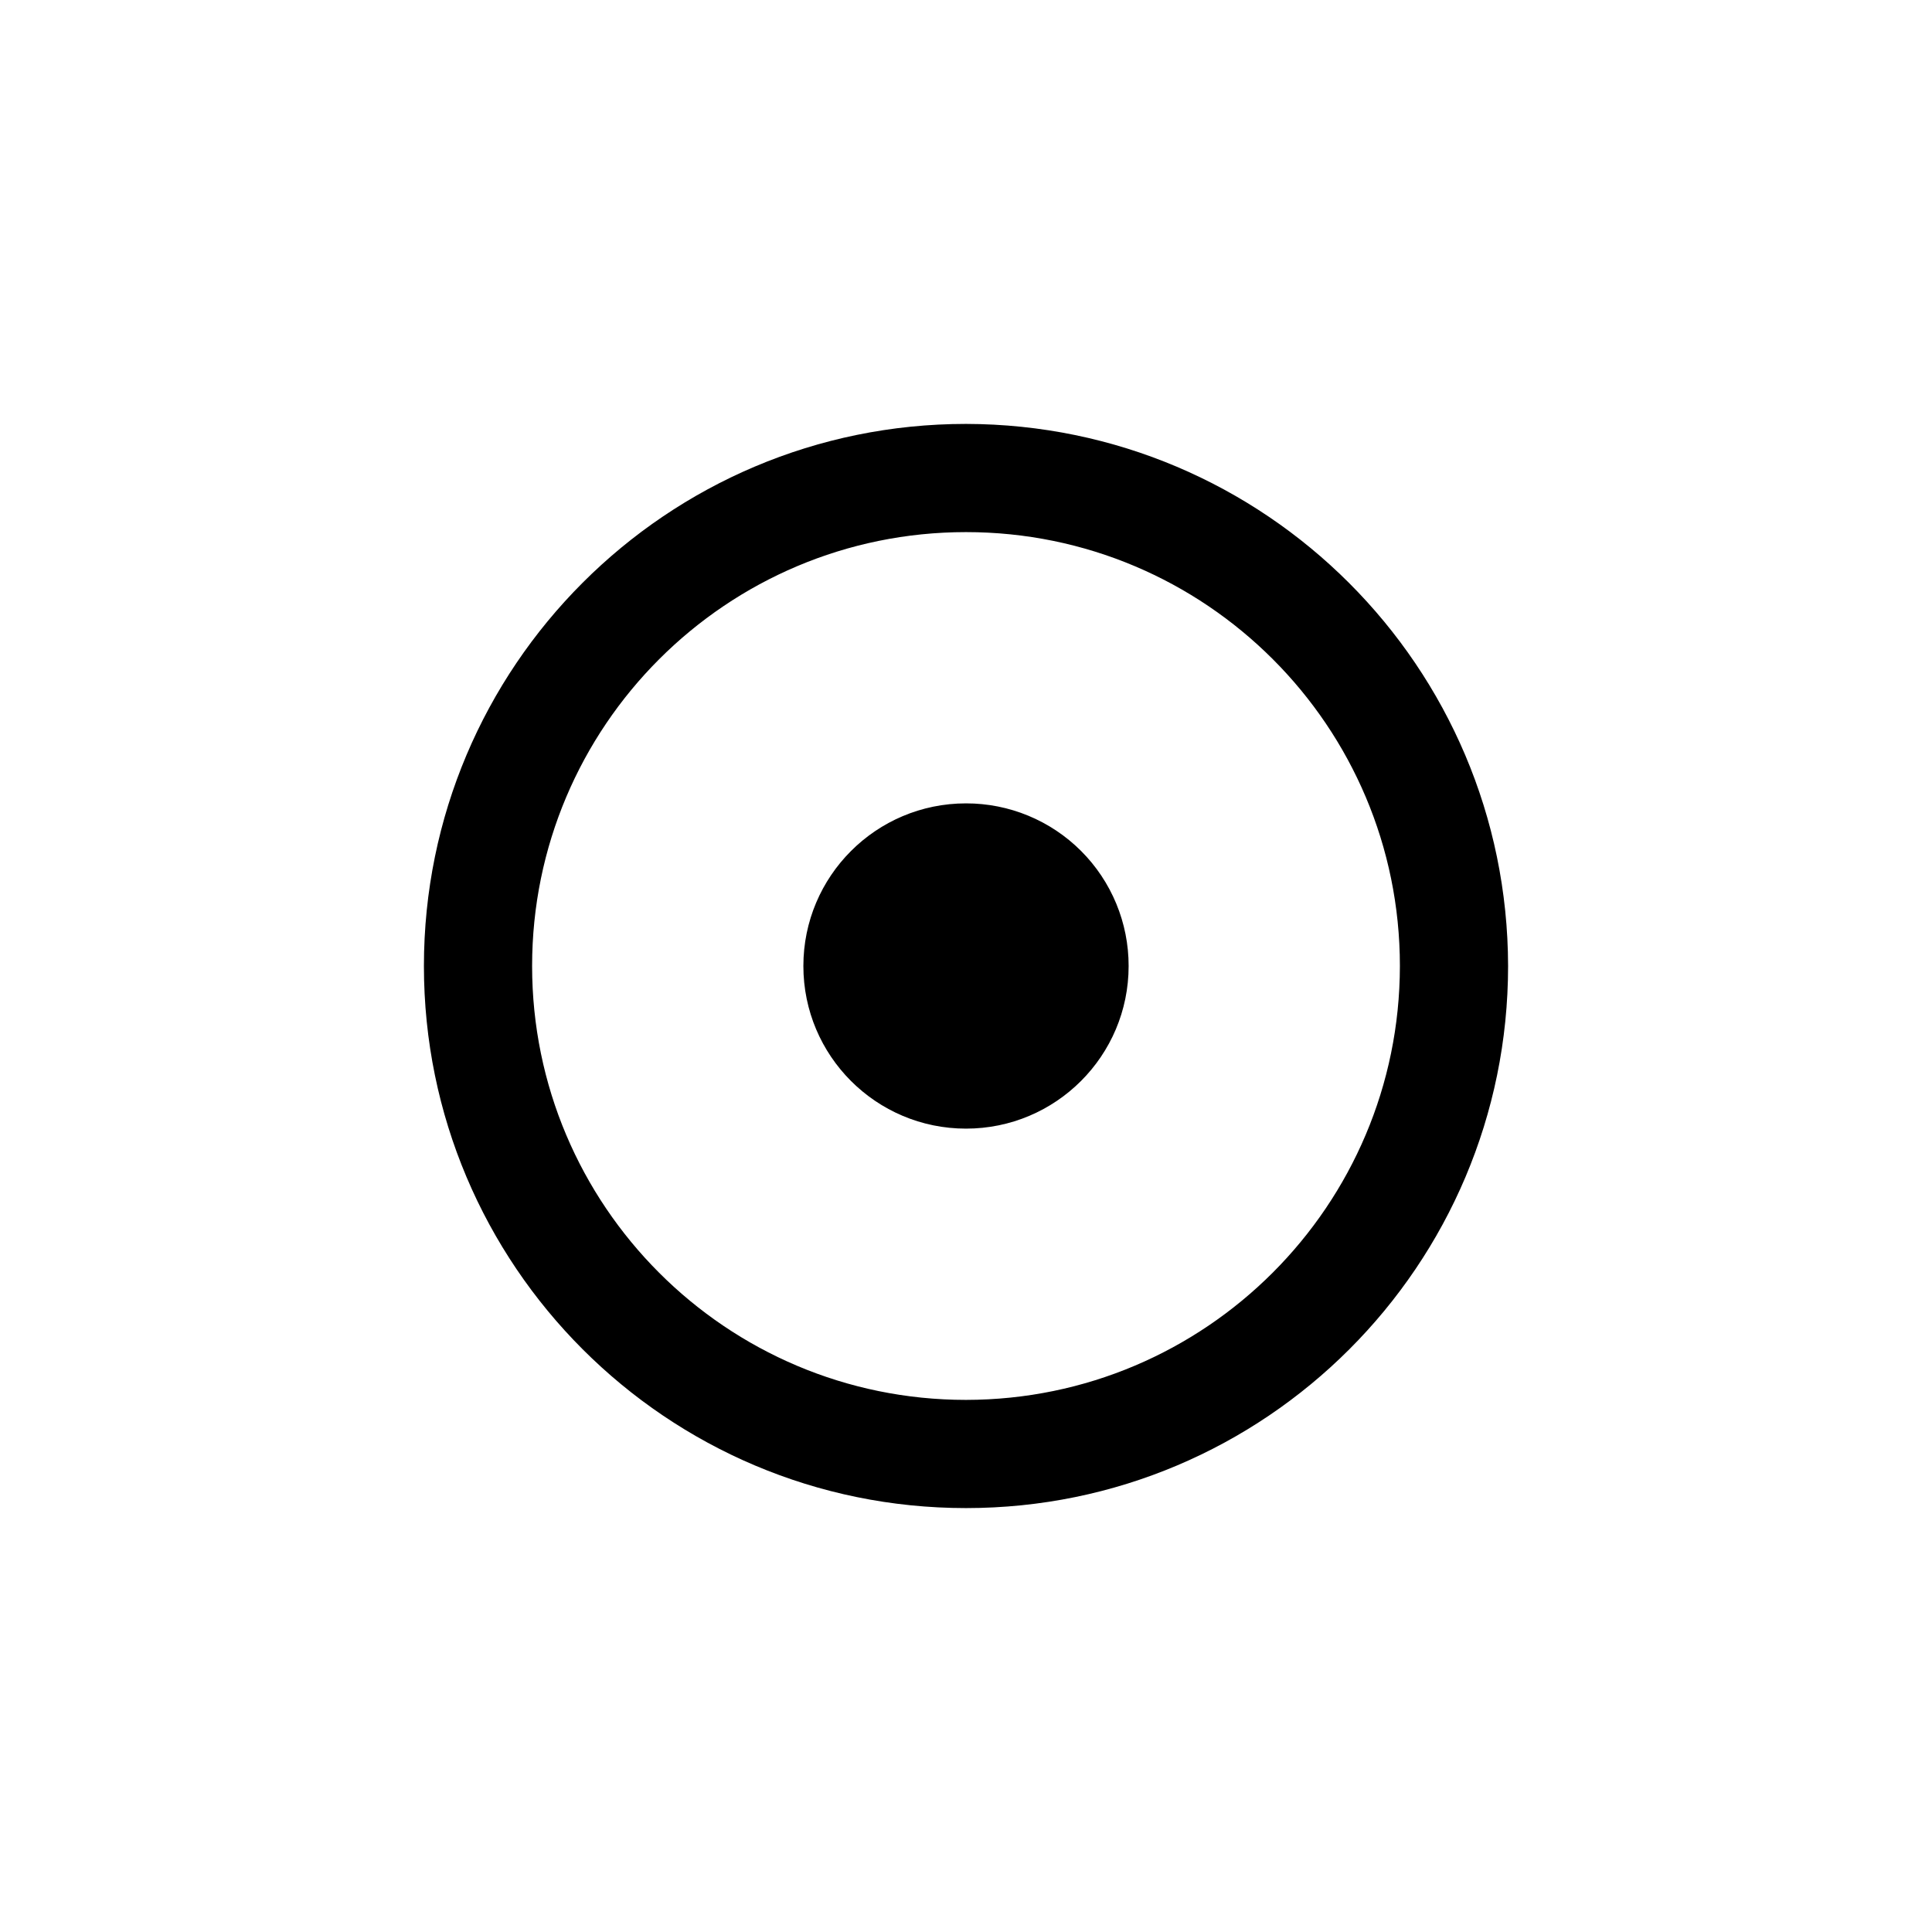
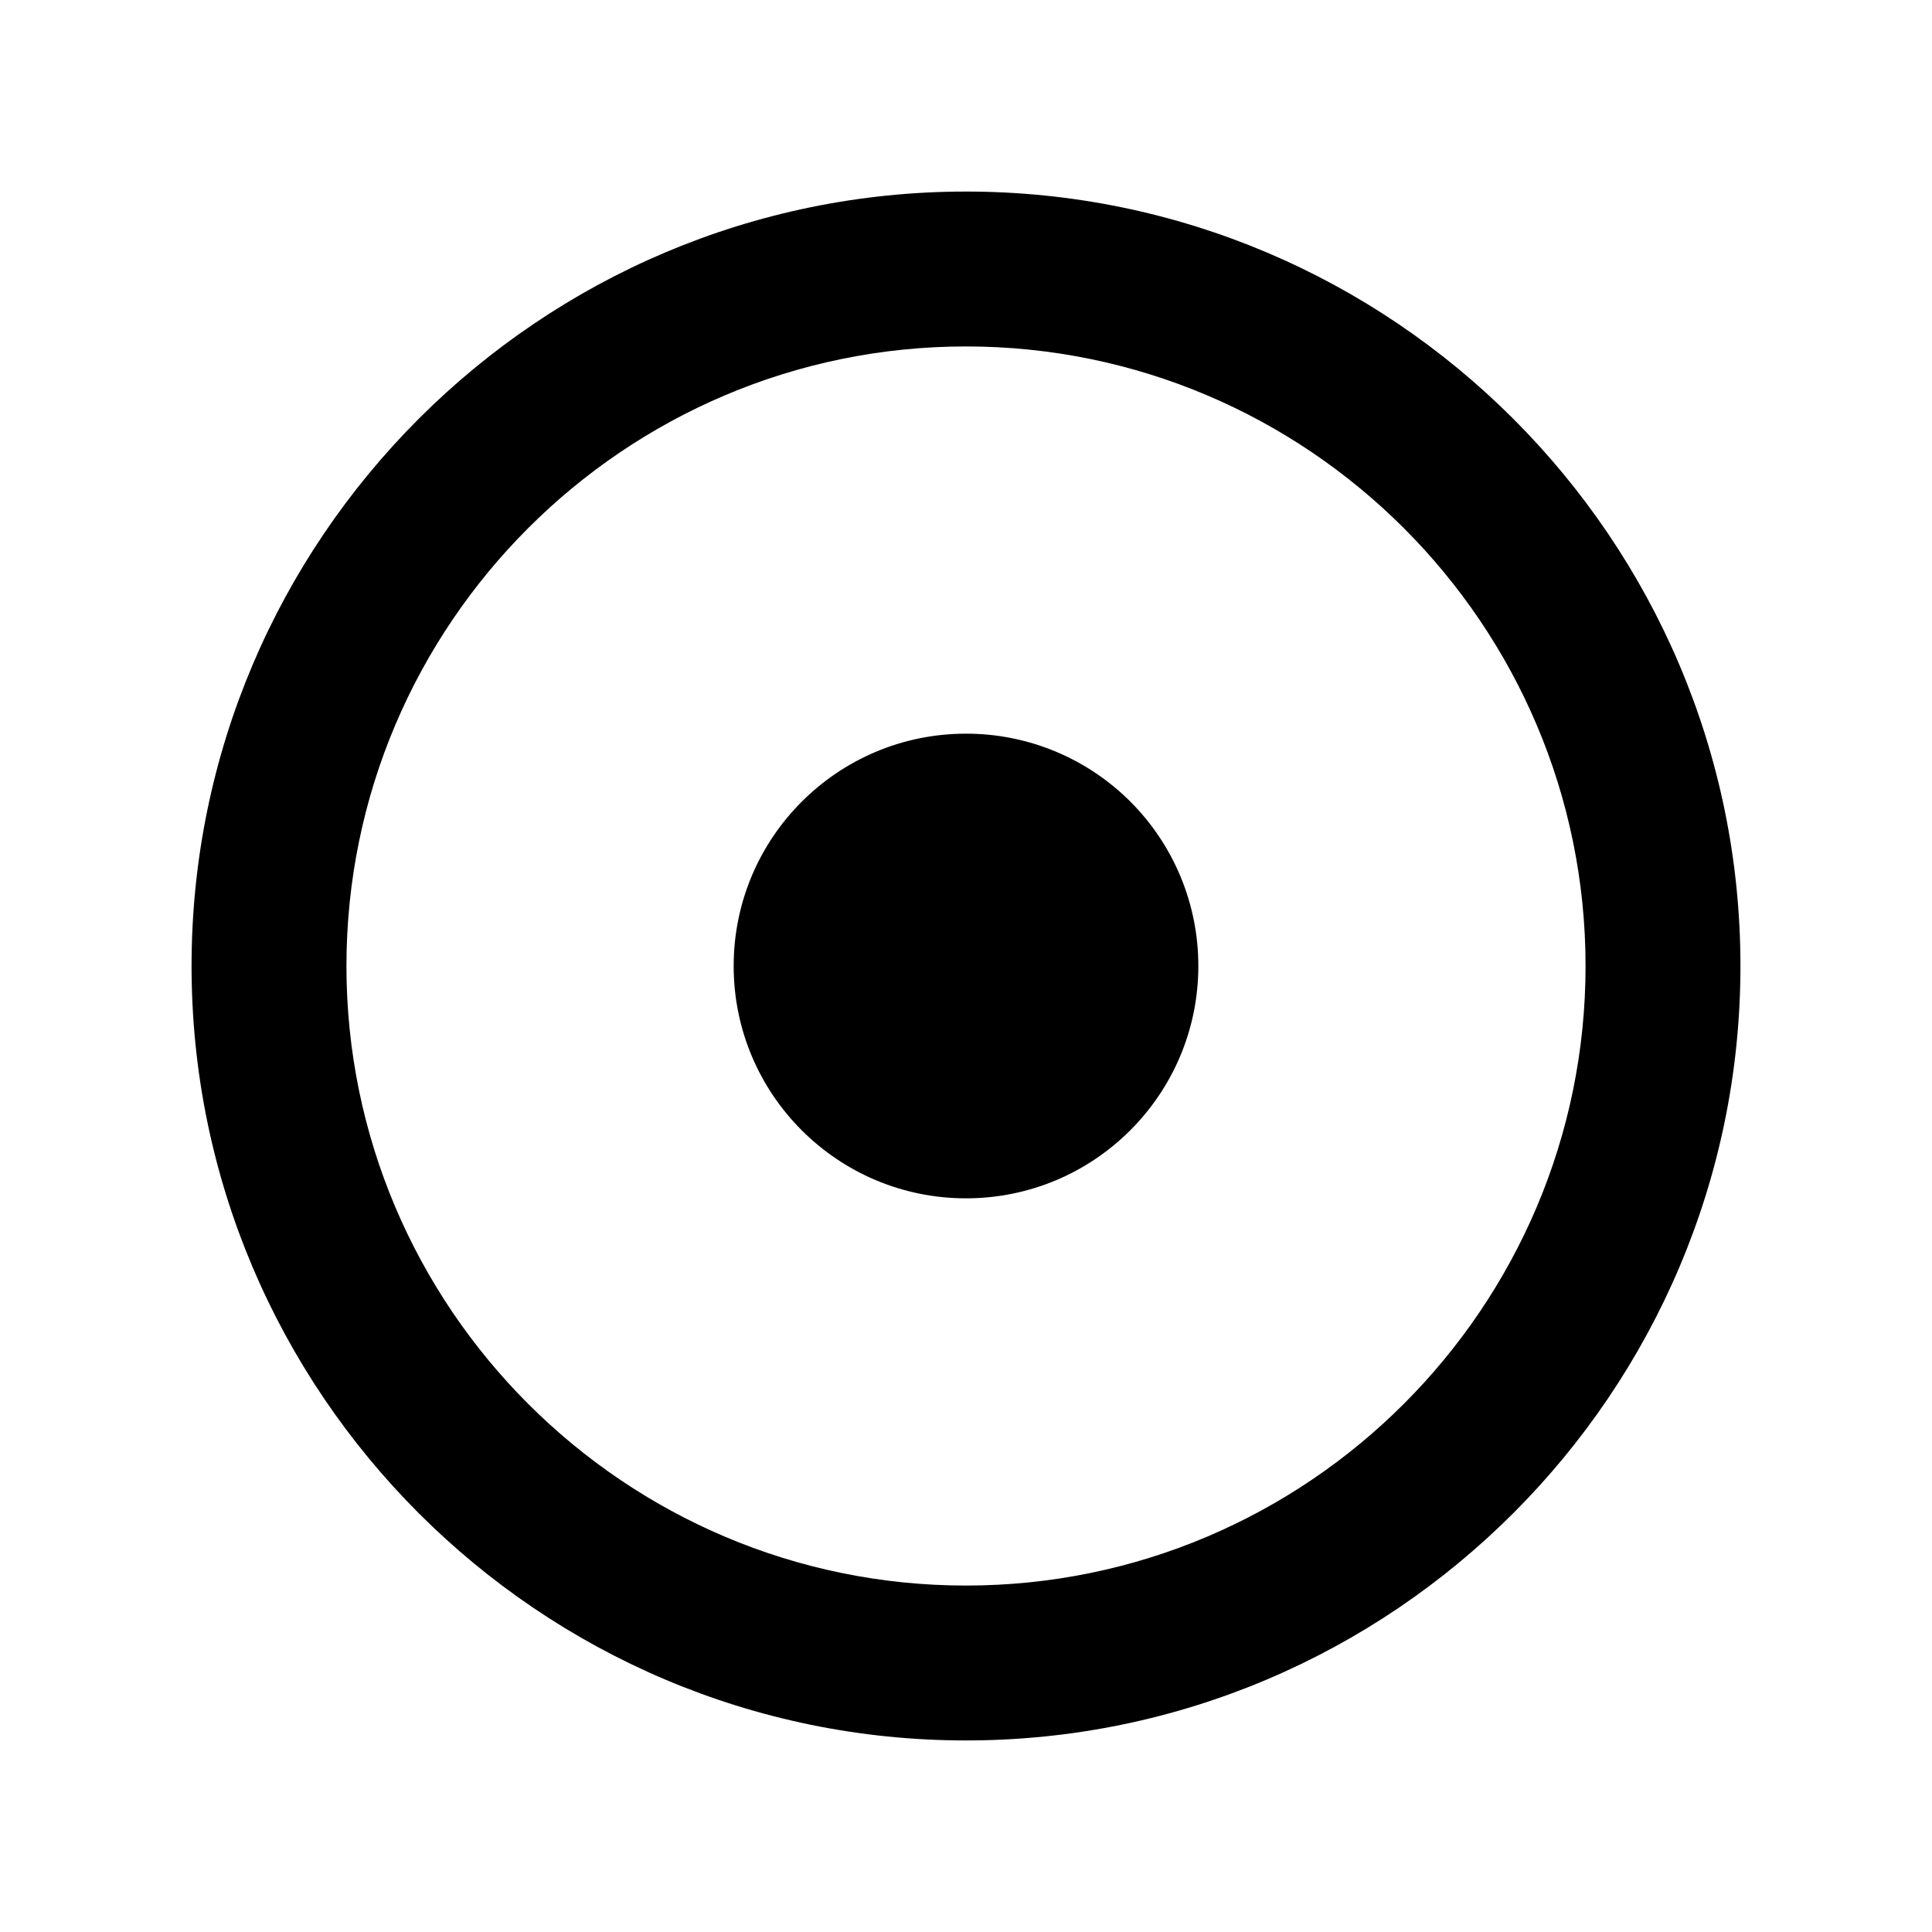
- <svg xmlns="http://www.w3.org/2000/svg" data-name="all icons" height="24" id="all_icons" viewBox="0 0 24 24" width="24">
-   <g data-name="Layer 437" id="Layer_437">
-     <g>
-       <rect fill="none" height="24" width="24" />
-       <path d="M12,2.38A9.62,9.62,0,1,0,21.62,12,9.636,9.636,0,0,0,12,2.38ZM12,19.7A7.7,7.7,0,1,1,19.7,12,7.707,7.707,0,0,1,12,19.7ZM14.886,12A2.886,2.886,0,1,1,12,9.114,2.882,2.882,0,0,1,14.886,12Z" transform="translate(3.6 3.6) scale(0.7)" />
-     </g>
-   </g>
+ <svg xmlns="http://www.w3.org/2000/svg" height="1000" viewBox="0 0 1000 1000" width="1000">
+   <defs>
+     <style>.a{fill:none;}</style>
+   </defs>
+   <path d="M500,99.149C279.131,99.149,99.149,279.131,99.149,500S279.131,900.851,500,900.851,900.851,720.869,900.851,500,720.869,99.149,500,99.149Zm0,721.532c-176.775,0-320.681-143.905-320.681-320.681S323.225,179.319,500,179.319,820.681,323.225,820.681,500,676.775,820.681,500,820.681ZM620.255,500A120.255,120.255,0,1,1,500,379.745,120.094,120.094,0,0,1,620.255,500Z" />
</svg>
